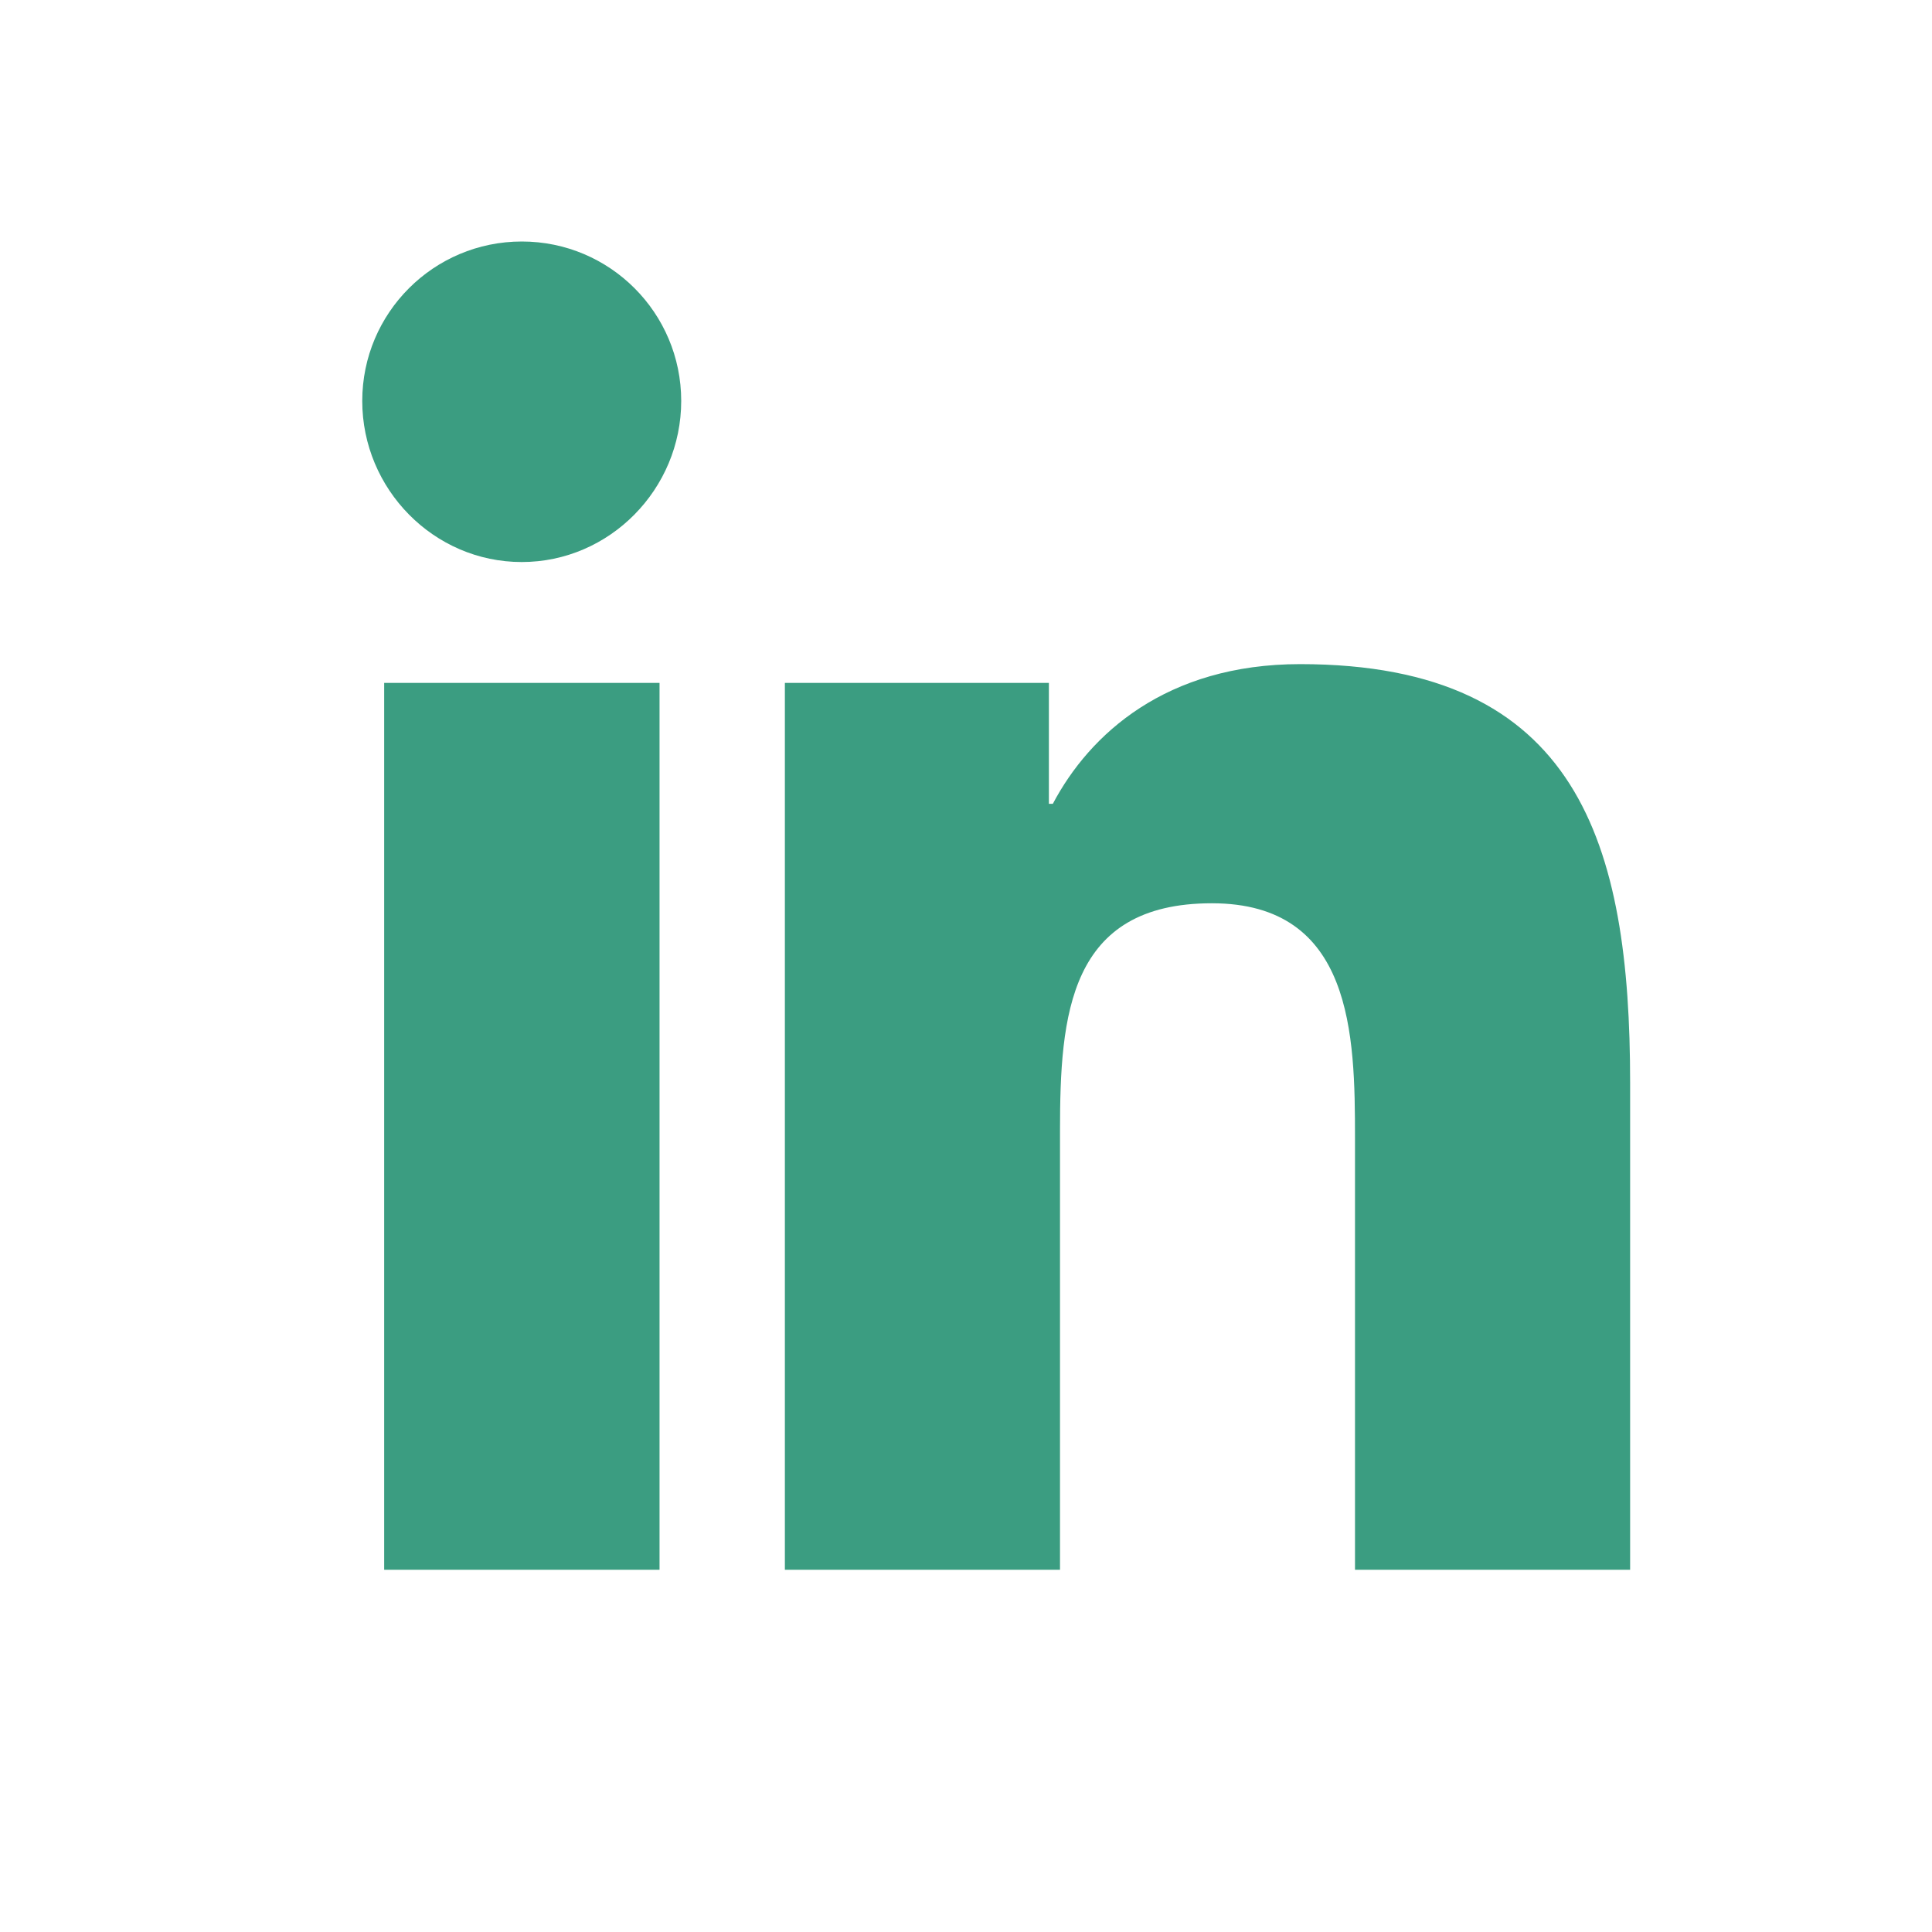
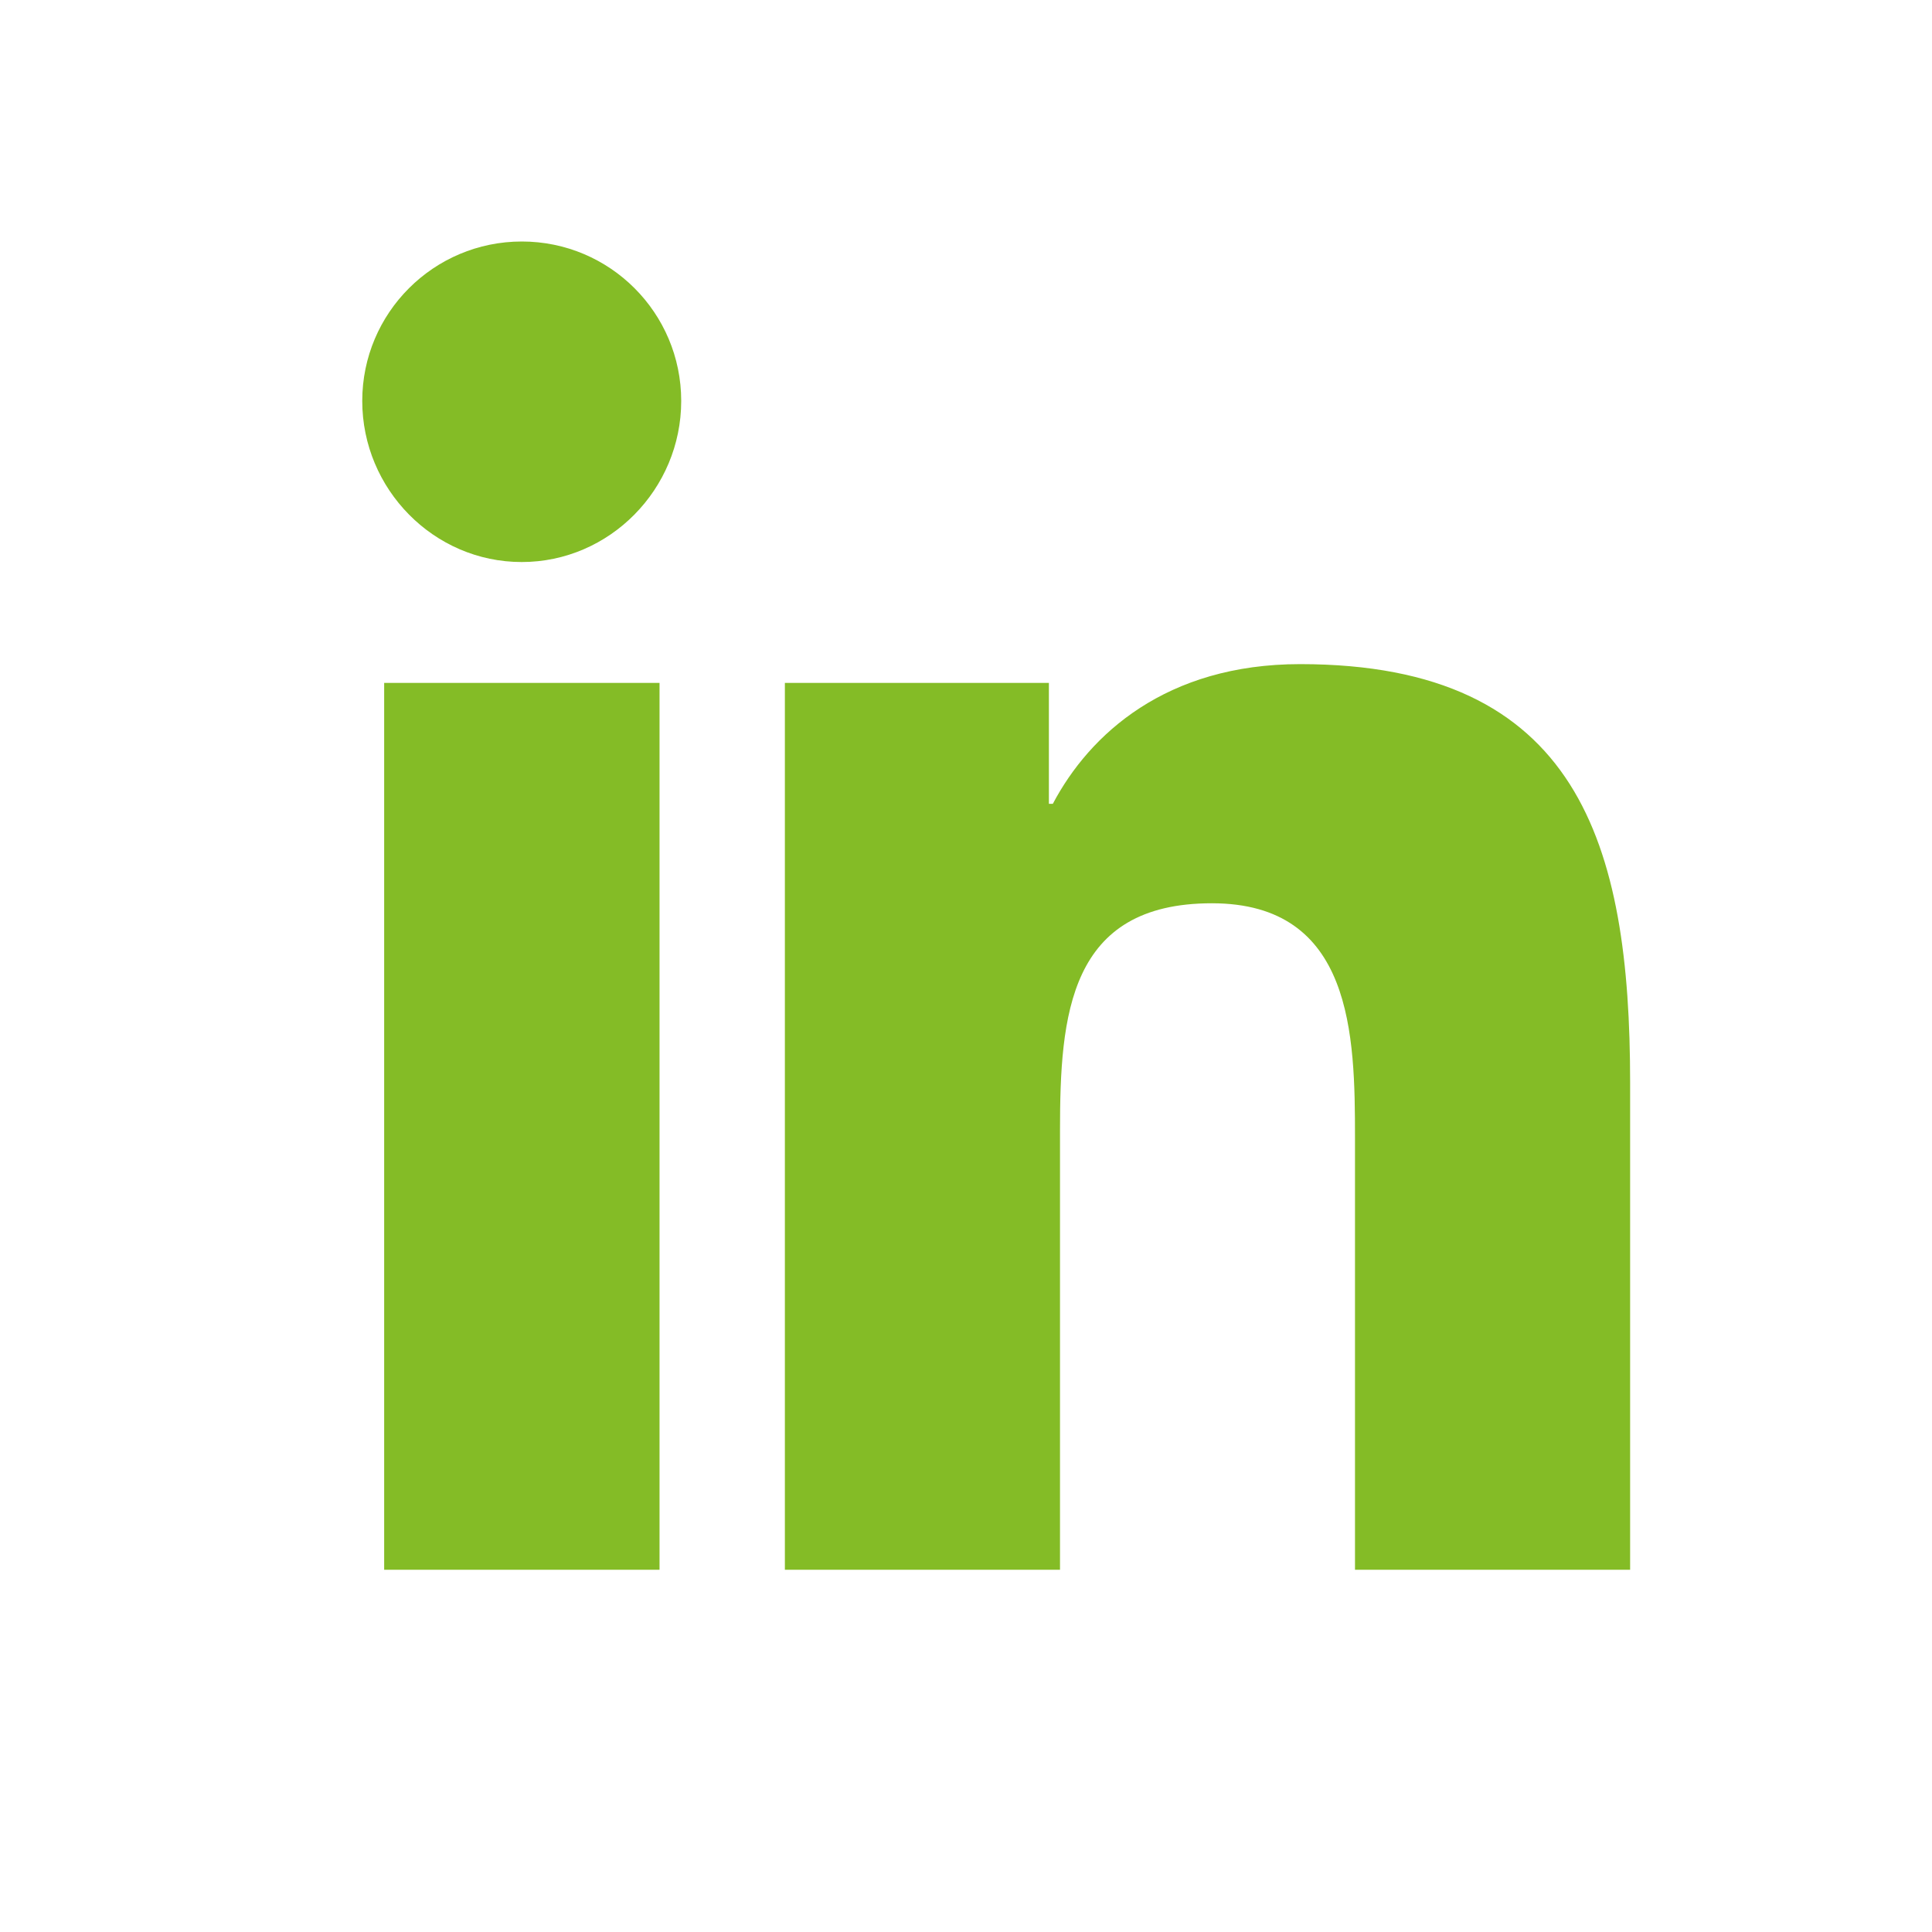
- <svg xmlns="http://www.w3.org/2000/svg" fill="#3B9D81" viewBox="0 0 32 32" width="32px" height="32px">
+ <svg xmlns="http://www.w3.org/2000/svg" fill="#84BC26" viewBox="0 0 32 32" width="32px" height="32px">
  <path d="M 8.643 4 C 7.184 4 6 5.182 6 6.641 C 6 8.1 7.183 9.309 8.641 9.309 C 10.099 9.309 11.283 8.1 11.283 6.641 C 11.283 5.183 10.102 4 8.643 4 z M 21.535 11 C 19.316 11 18.047 12.16 17.438 13.314 L 17.373 13.314 L 17.373 11.311 L 13 11.311 L 13 26 L 17.557 26 L 17.557 18.729 C 17.557 16.813 17.701 14.961 20.072 14.961 C 22.409 14.961 22.443 17.146 22.443 18.85 L 22.443 26 L 26.994 26 L 27 26 L 27 17.932 C 27 13.984 26.151 11 21.535 11 z M 6.363 11.311 L 6.363 26 L 10.924 26 L 10.924 11.311 L 6.363 11.311 z" />
</svg>
